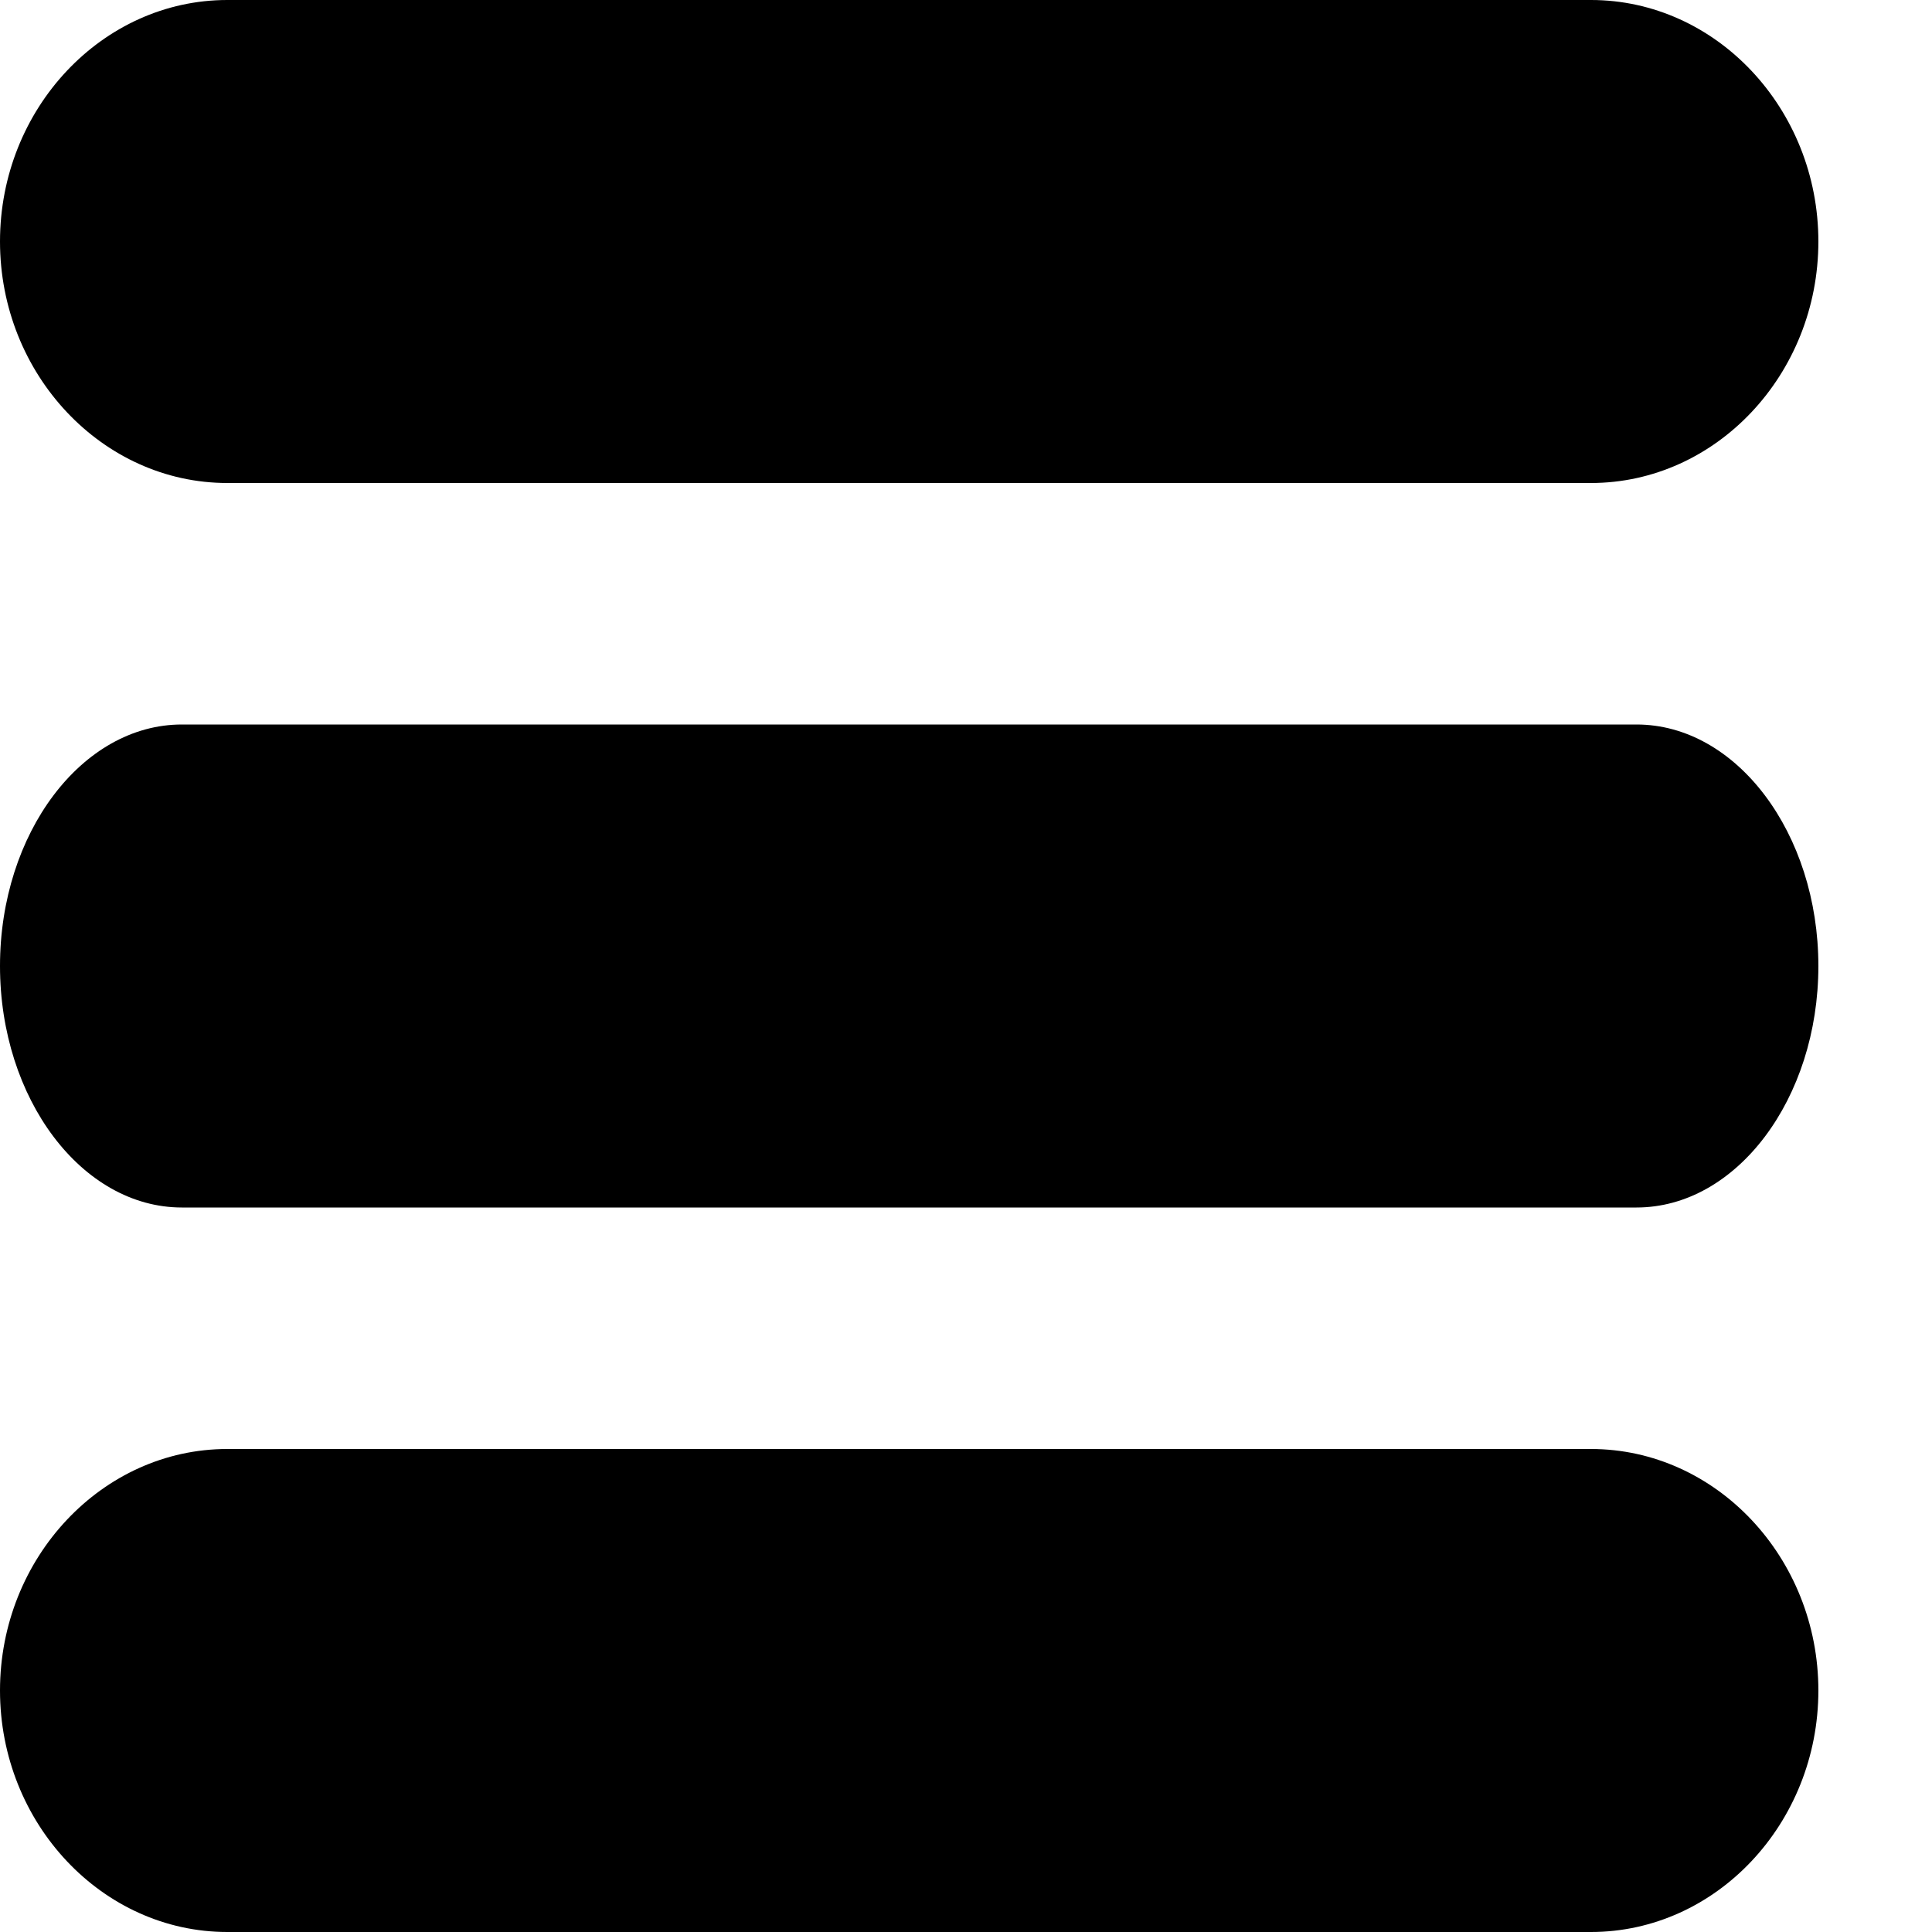
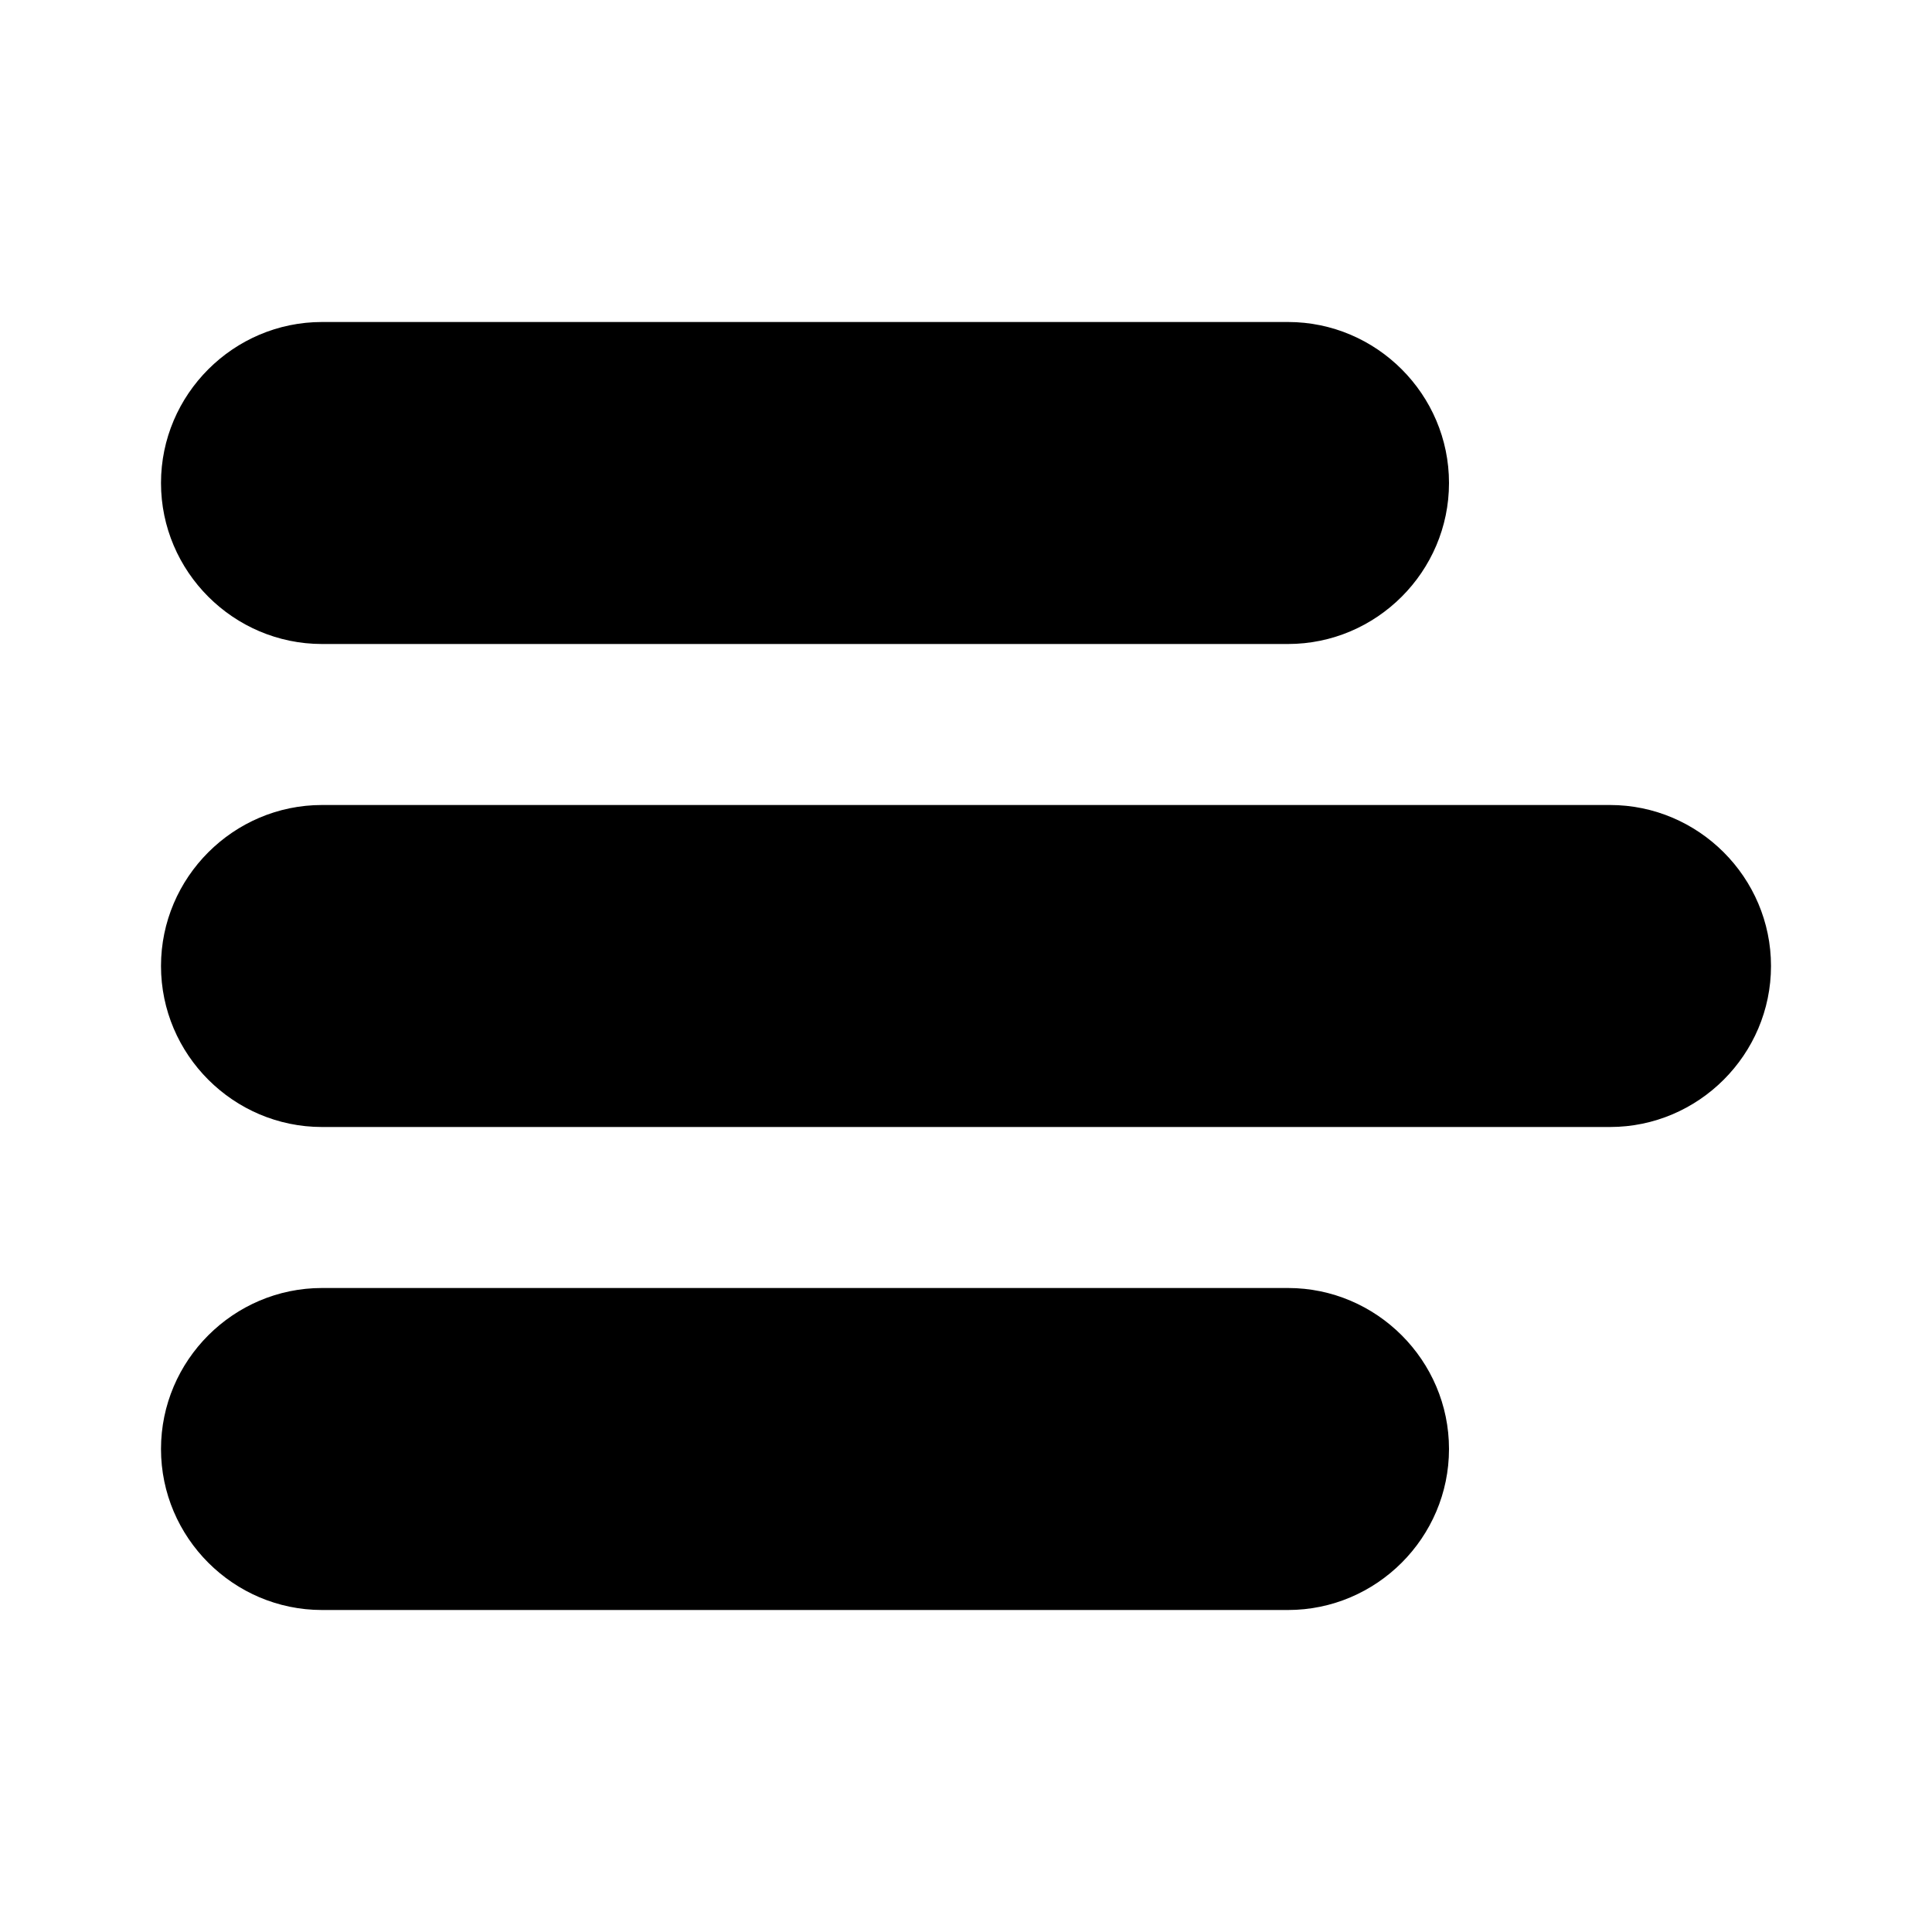
- <svg xmlns="http://www.w3.org/2000/svg" width="16px" height="16px" viewBox="0 0 16 16" version="1.1">
-   <defs />
-   <g id="Page-1" stroke="none" stroke-width="1" fill="none" fill-rule="evenodd">
-     <g id="hamburger-menu_icon" fill="#000000" fill-rule="nonzero">
-       <path d="M13.553,6 L1.506,6 C0.678,6 0,6.9 0,8 C0,9.1 0.678,10 1.506,10 L13.553,10 C14.381,10 15.059,9.1 15.059,8 C15.059,6.9 14.381,6 13.553,6 Z" id="Shape" />
-       <path d="M1.882,4 L13.176,4 C14.212,4 15.059,3.1 15.059,2 C15.059,0.9 14.212,0 13.176,0 L1.882,0 C0.847,0 0,0.9 0,2 C0,3.1 0.847,4 1.882,4 Z" id="Shape" />
-       <path d="M13.176,12 L1.882,12 C0.847,12 0,12.9 0,14 C0,15.1 0.847,16 1.882,16 L13.176,16 C14.212,16 15.059,15.1 15.059,14 C15.059,12.9 14.212,12 13.176,12 Z" id="Shape" />
+ <svg xmlns="http://www.w3.org/2000/svg" style="enable-background:new 0 0 24 24;" version="1.1" viewBox="0 0 24 24" xml:space="preserve">
+   <g id="info" />
+   <g id="icons">
+     <g id="menu">
+       <path d="M20,10H4c-1.1,0-2,0.9-2,2c0,1.1,0.9,2,2,2h16c1.1,0,2-0.9,2-2C22,10.9,21.1,10,20,10z" />
+       <path d="M4,8h12c1.1,0,2-0.9,2-2c0-1.1-0.9-2-2-2H4C2.9,4,2,4.9,2,6C2,7.1,2.9,8,4,8z" />
+       <path d="M16,16H4c-1.1,0-2,0.9-2,2c0,1.1,0.9,2,2,2h12c1.1,0,2-0.9,2-2C18,16.9,17.1,16,16,16z" />
    </g>
  </g>
</svg>
